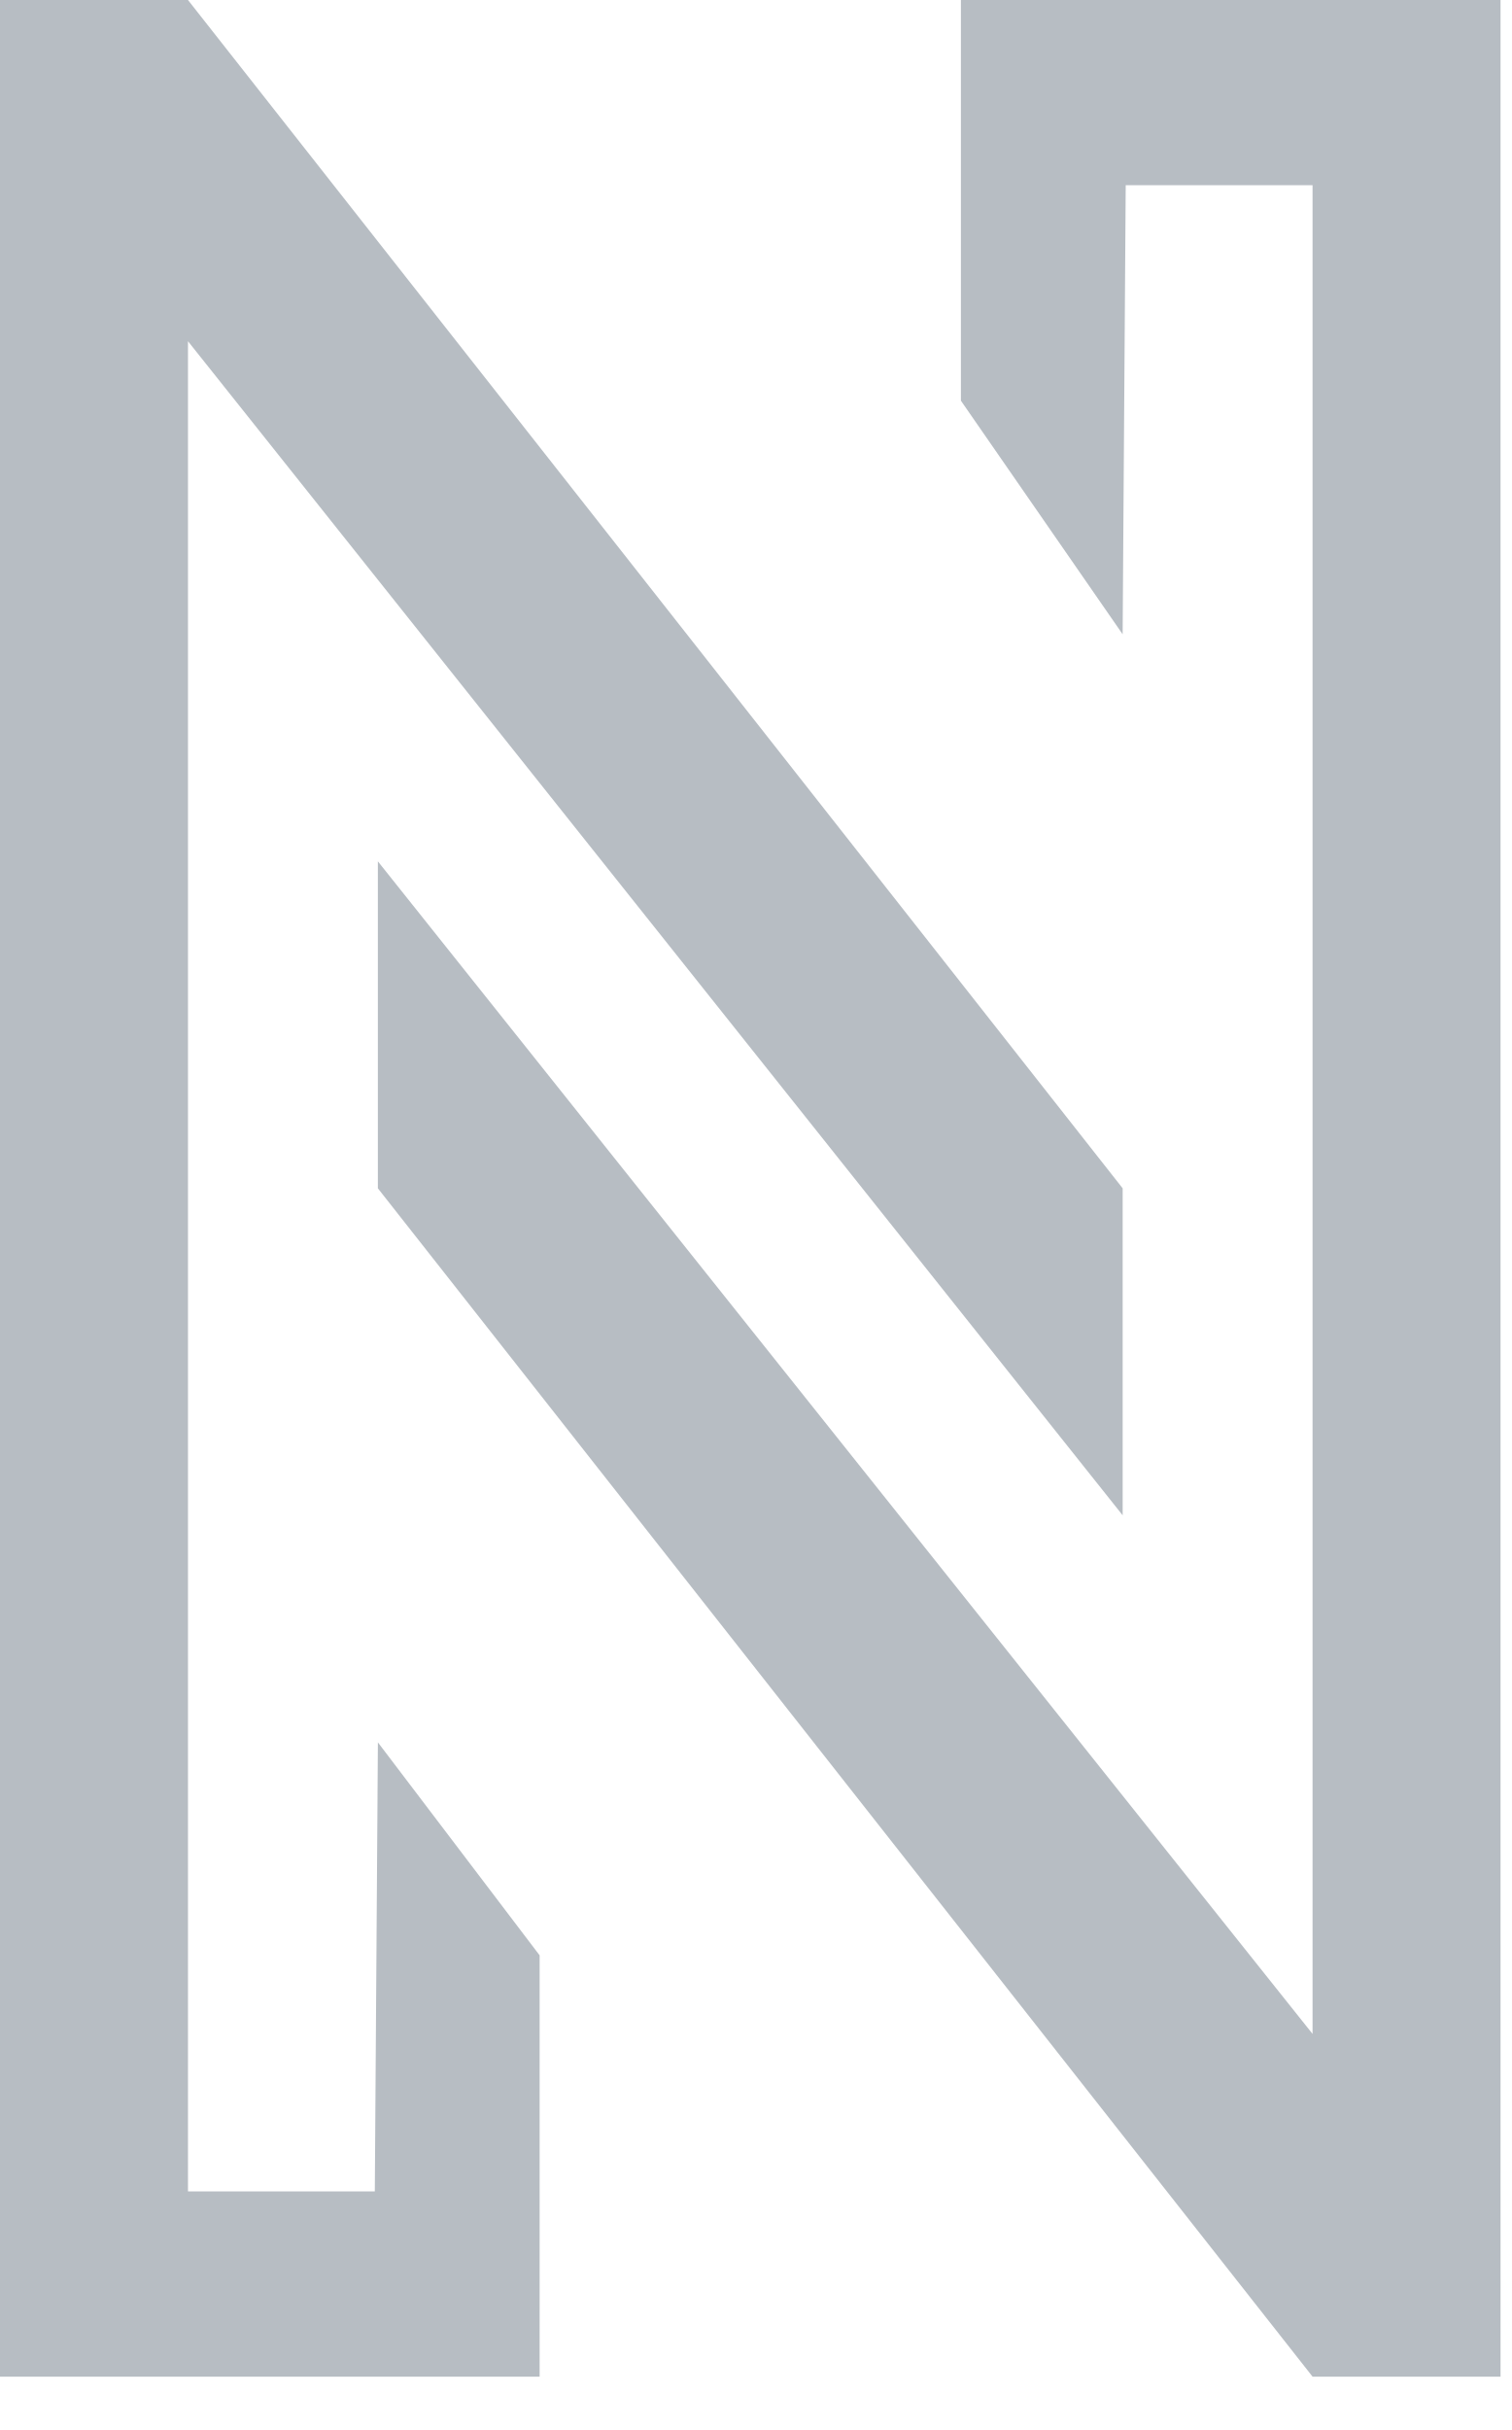
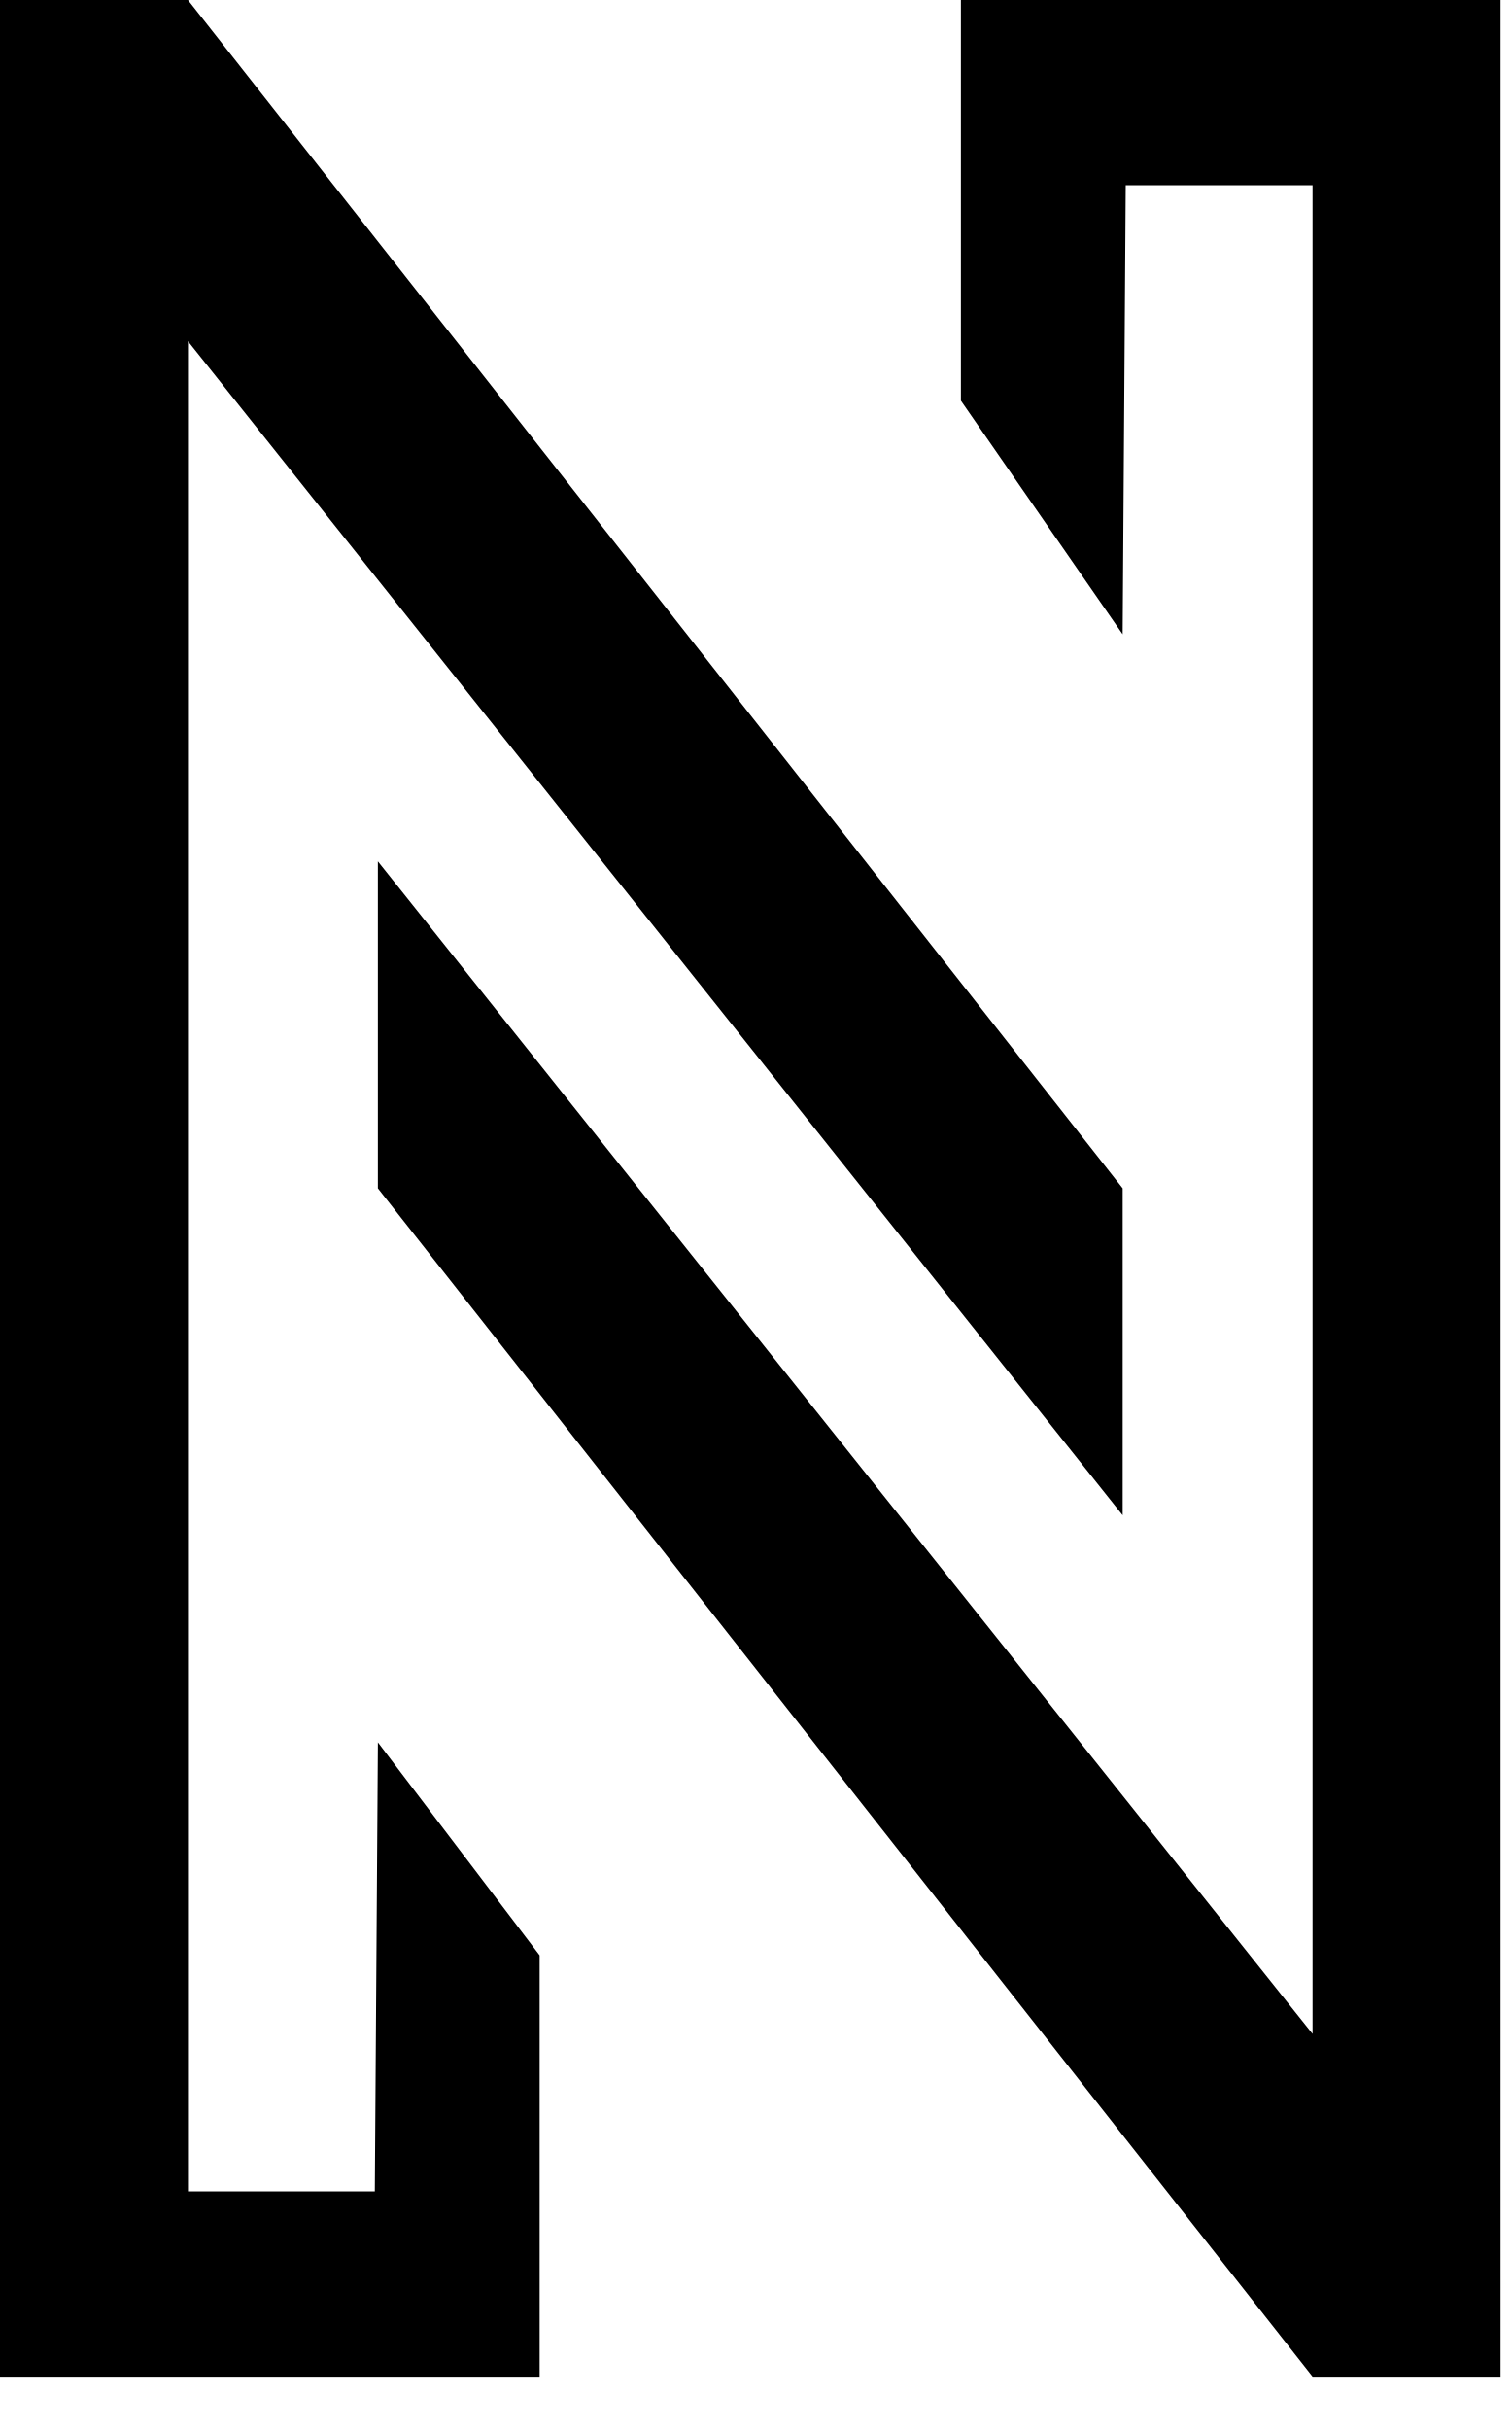
- <svg width="100%" height="3.047rem" viewBox="0 0 28 45" version="1.1">
+ <svg xmlns="http://www.w3.org/2000/svg" viewBox="0 0 28 45" version="1.1">
  <g id="Page-1" stroke="none" stroke-width="1" fill="none" fill-rule="evenodd">
-     <g id="nameian" class="svg-purple" fill="#b7bdc3">
+     <g id="nameian" class="svg-purple" fill="#000">
      <polygon id="Path-Copy-4" points="7 32.266 9.996 36.21 9.996 44.012 0 44.012 0 0 3.482 0 20.796 22.006 20.796 28.061 3.482 6.319 3.482 40.582 6.943 40.582" />
      <polygon id="Path-Copy-5" transform="translate(17.39776, 22.00591) scale(-1, -1) translate(-17.39776, -22.00591) " points="14 32.266 16.996 36.592 16.996 44.012 7 44.012 7 0 10.482 0 27.796 22.006 27.796 28.061 10.482 6.347 10.482 40.582 13.943 40.582" />
    </g>
  </g>
</svg>
